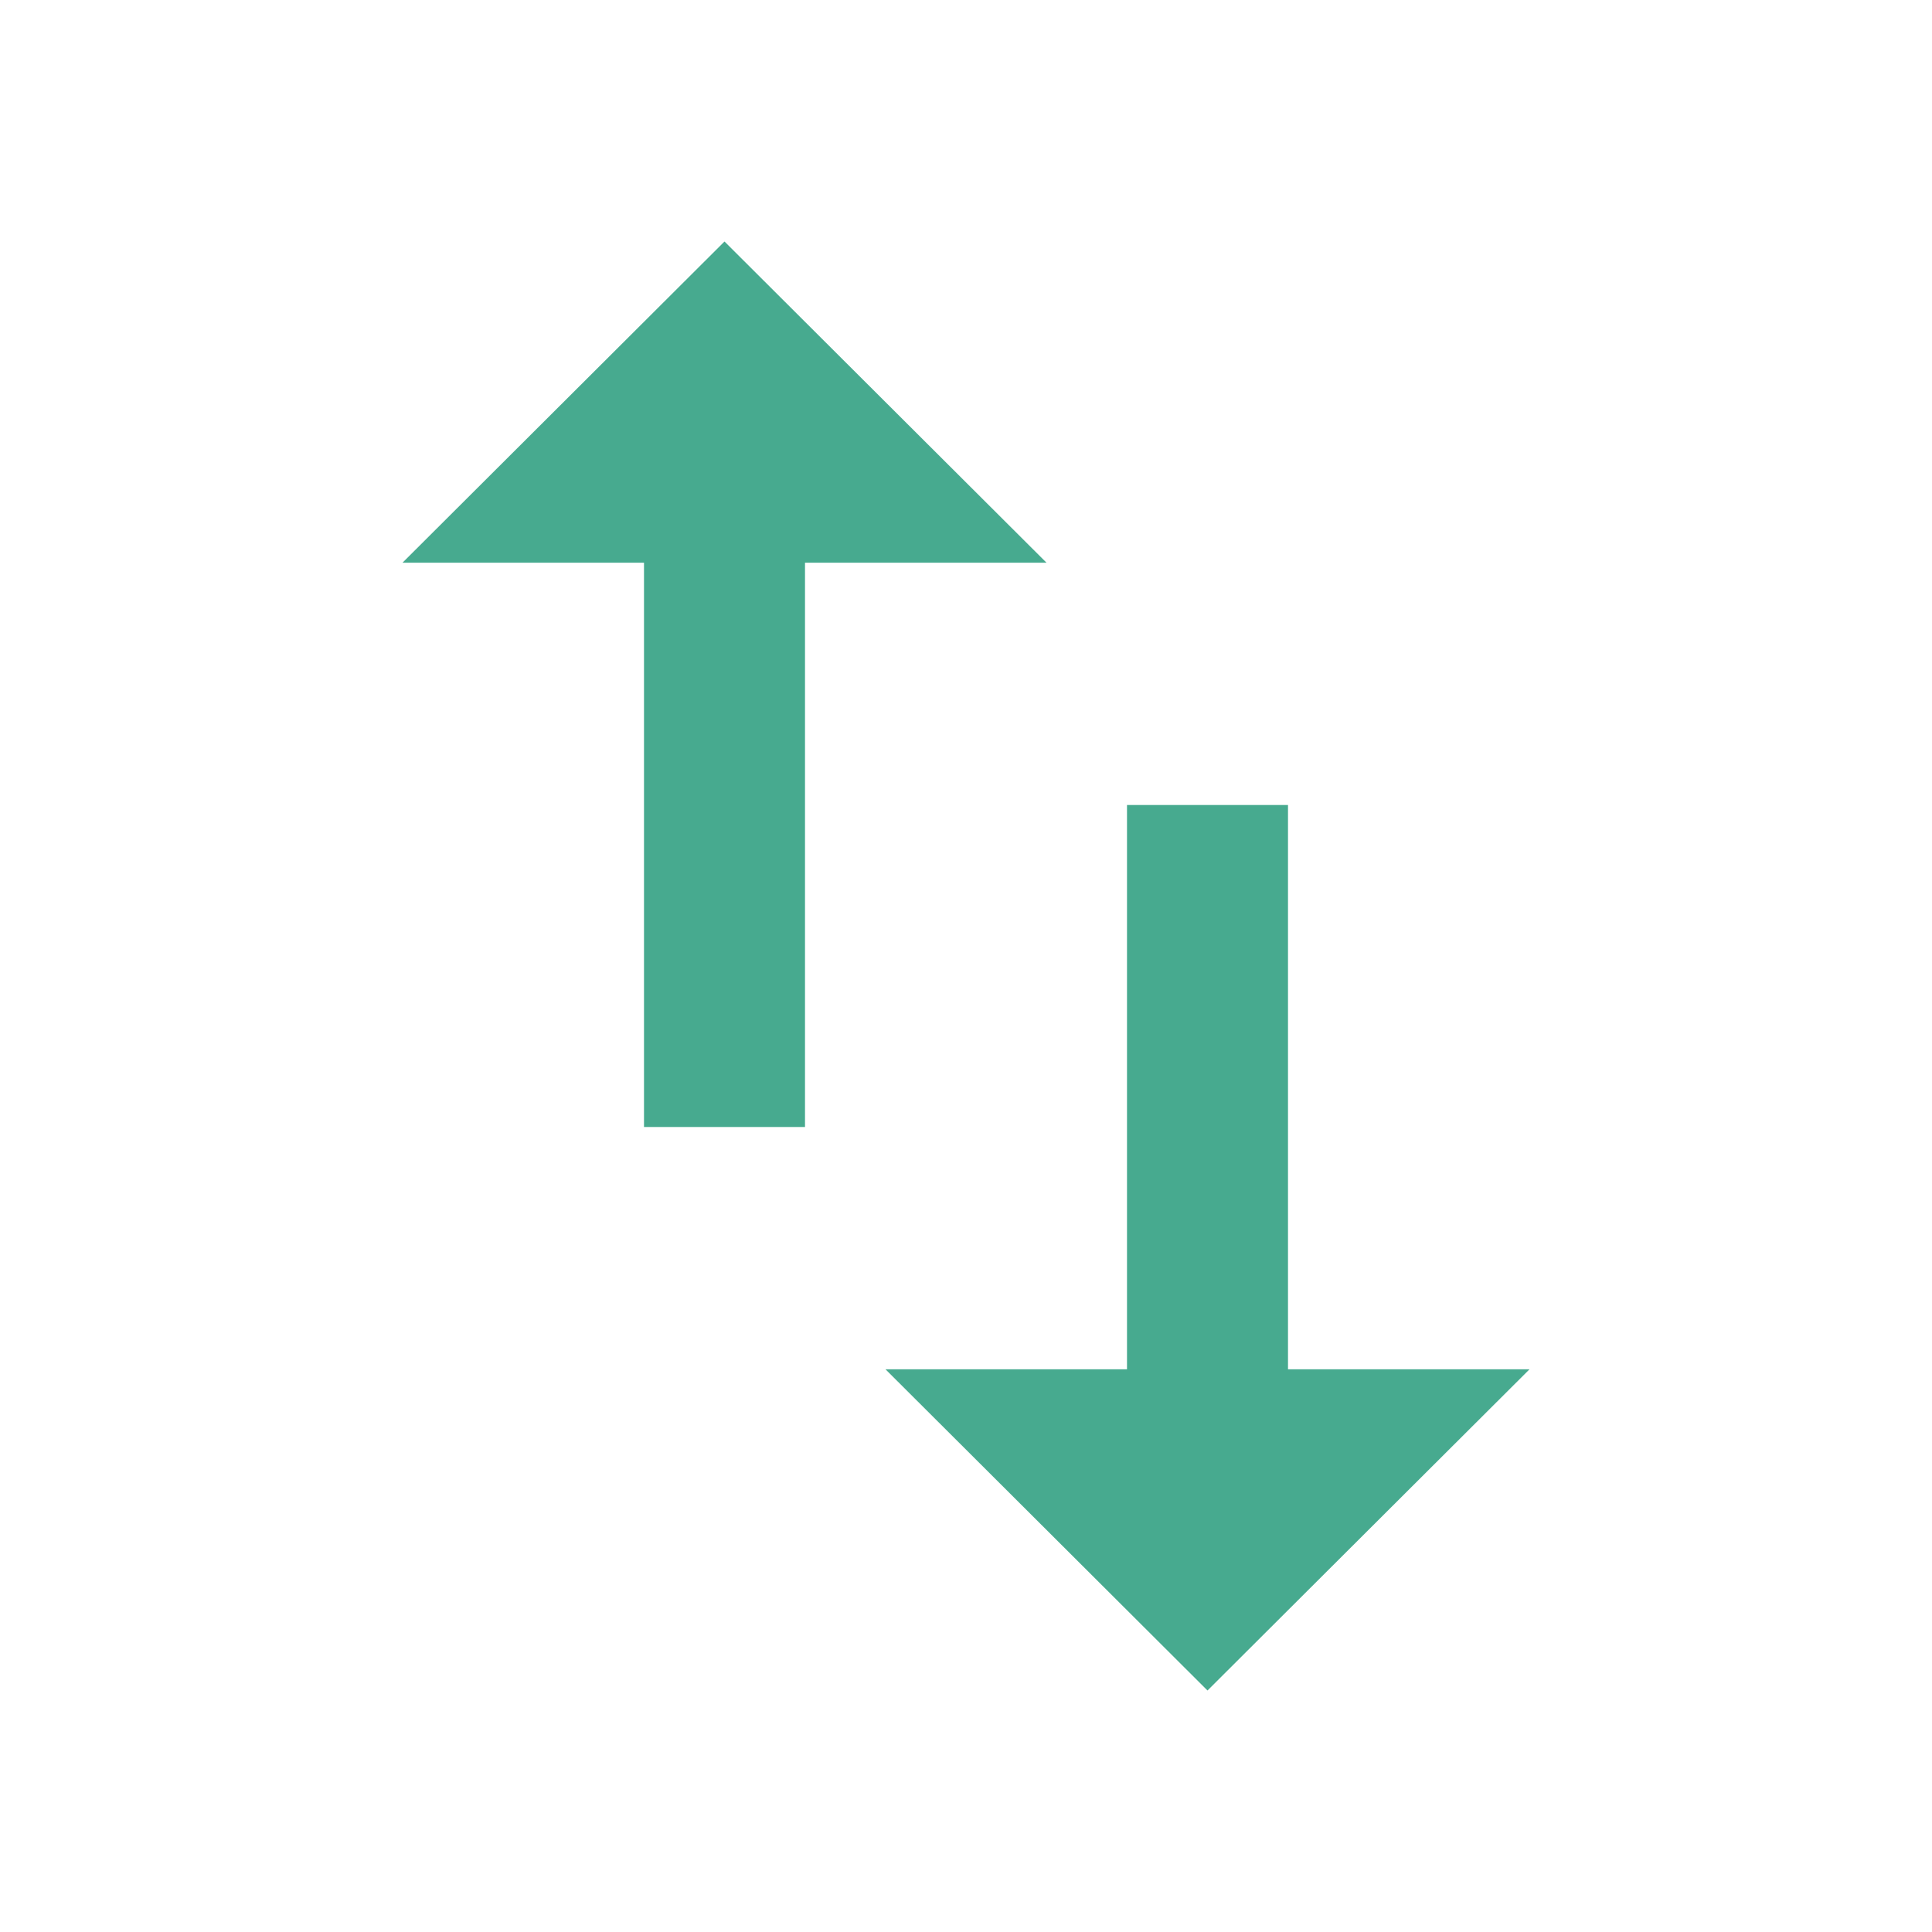
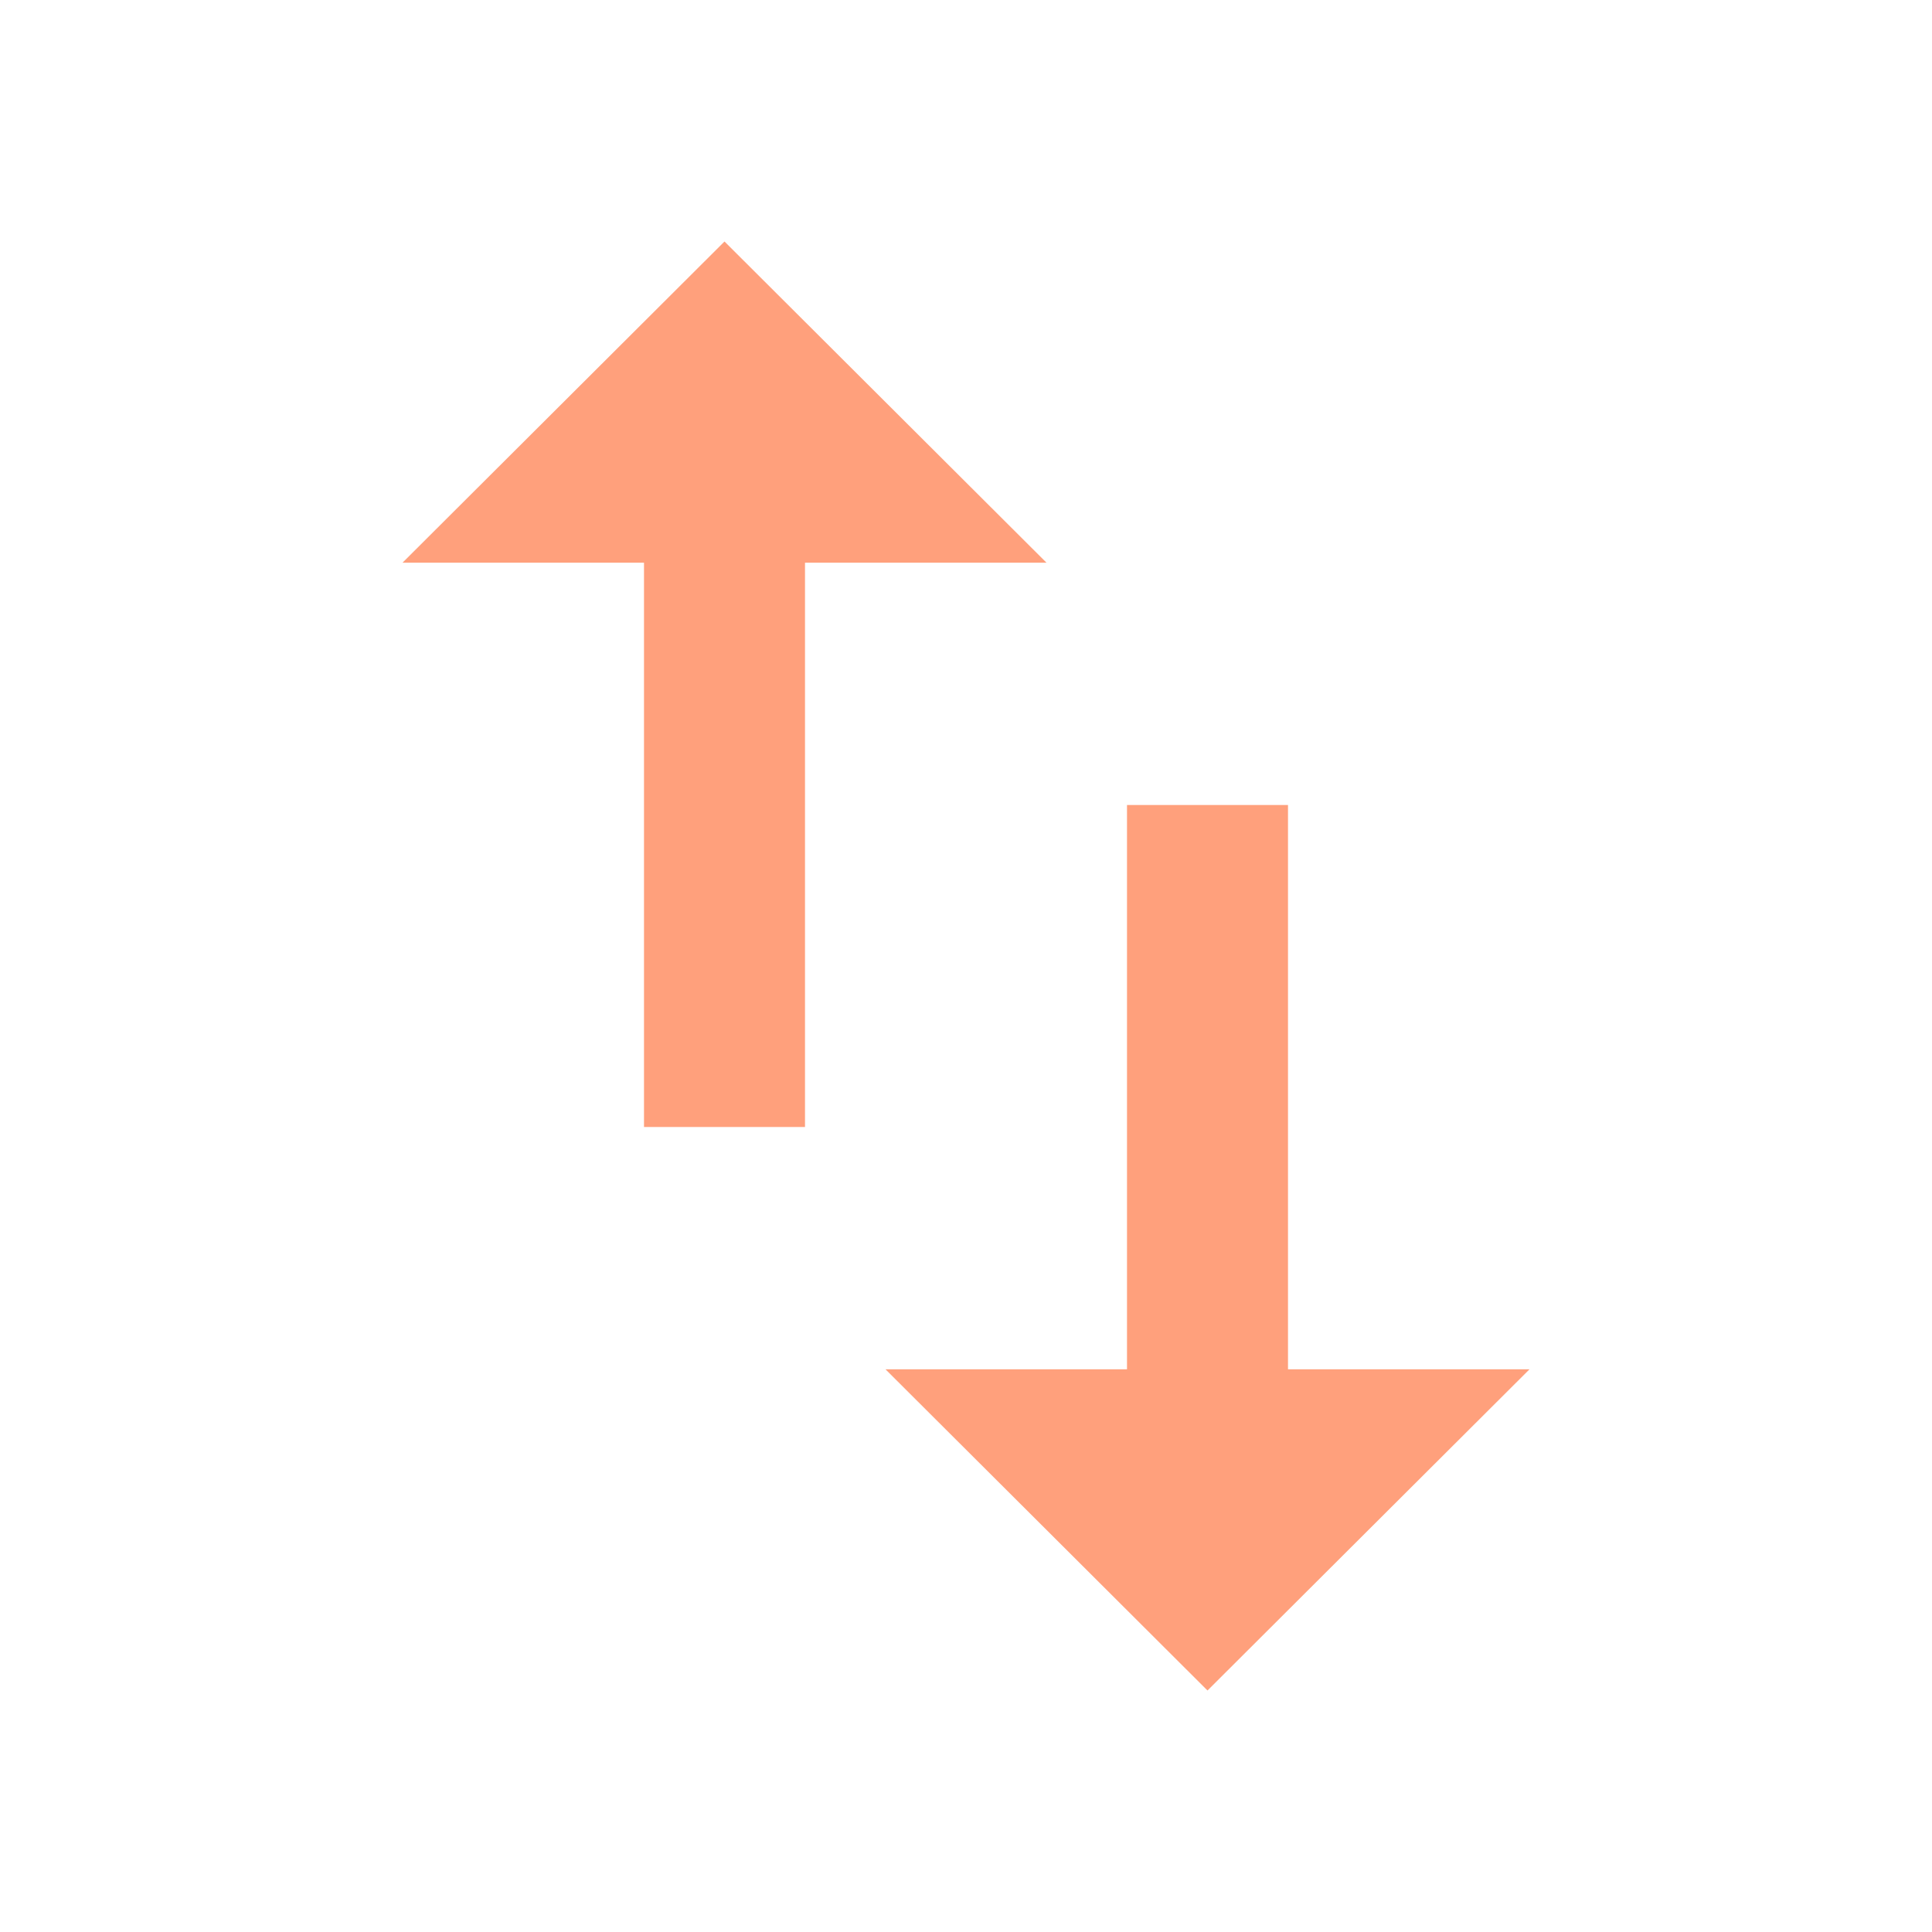
- <svg xmlns="http://www.w3.org/2000/svg" height="24px" viewBox="0 0 24 24" width="24px" fill="#47aa8f">
+ <svg xmlns="http://www.w3.org/2000/svg" height="24px" viewBox="0 0 24 24" width="24px" fill="#ffa07c">
  <path d="M0 0h24v24H0V0z" fill="none" />
  <path d="M16 17.01V10h-2v7.01h-3L15 21l4-3.99h-3zM9 3L5 6.99h3V14h2V6.99h3L9 3zm7 14.01V10h-2v7.01h-3L15 21l4-3.99h-3zM9 3L5 6.99h3V14h2V6.99h3L9 3z" />
</svg>
